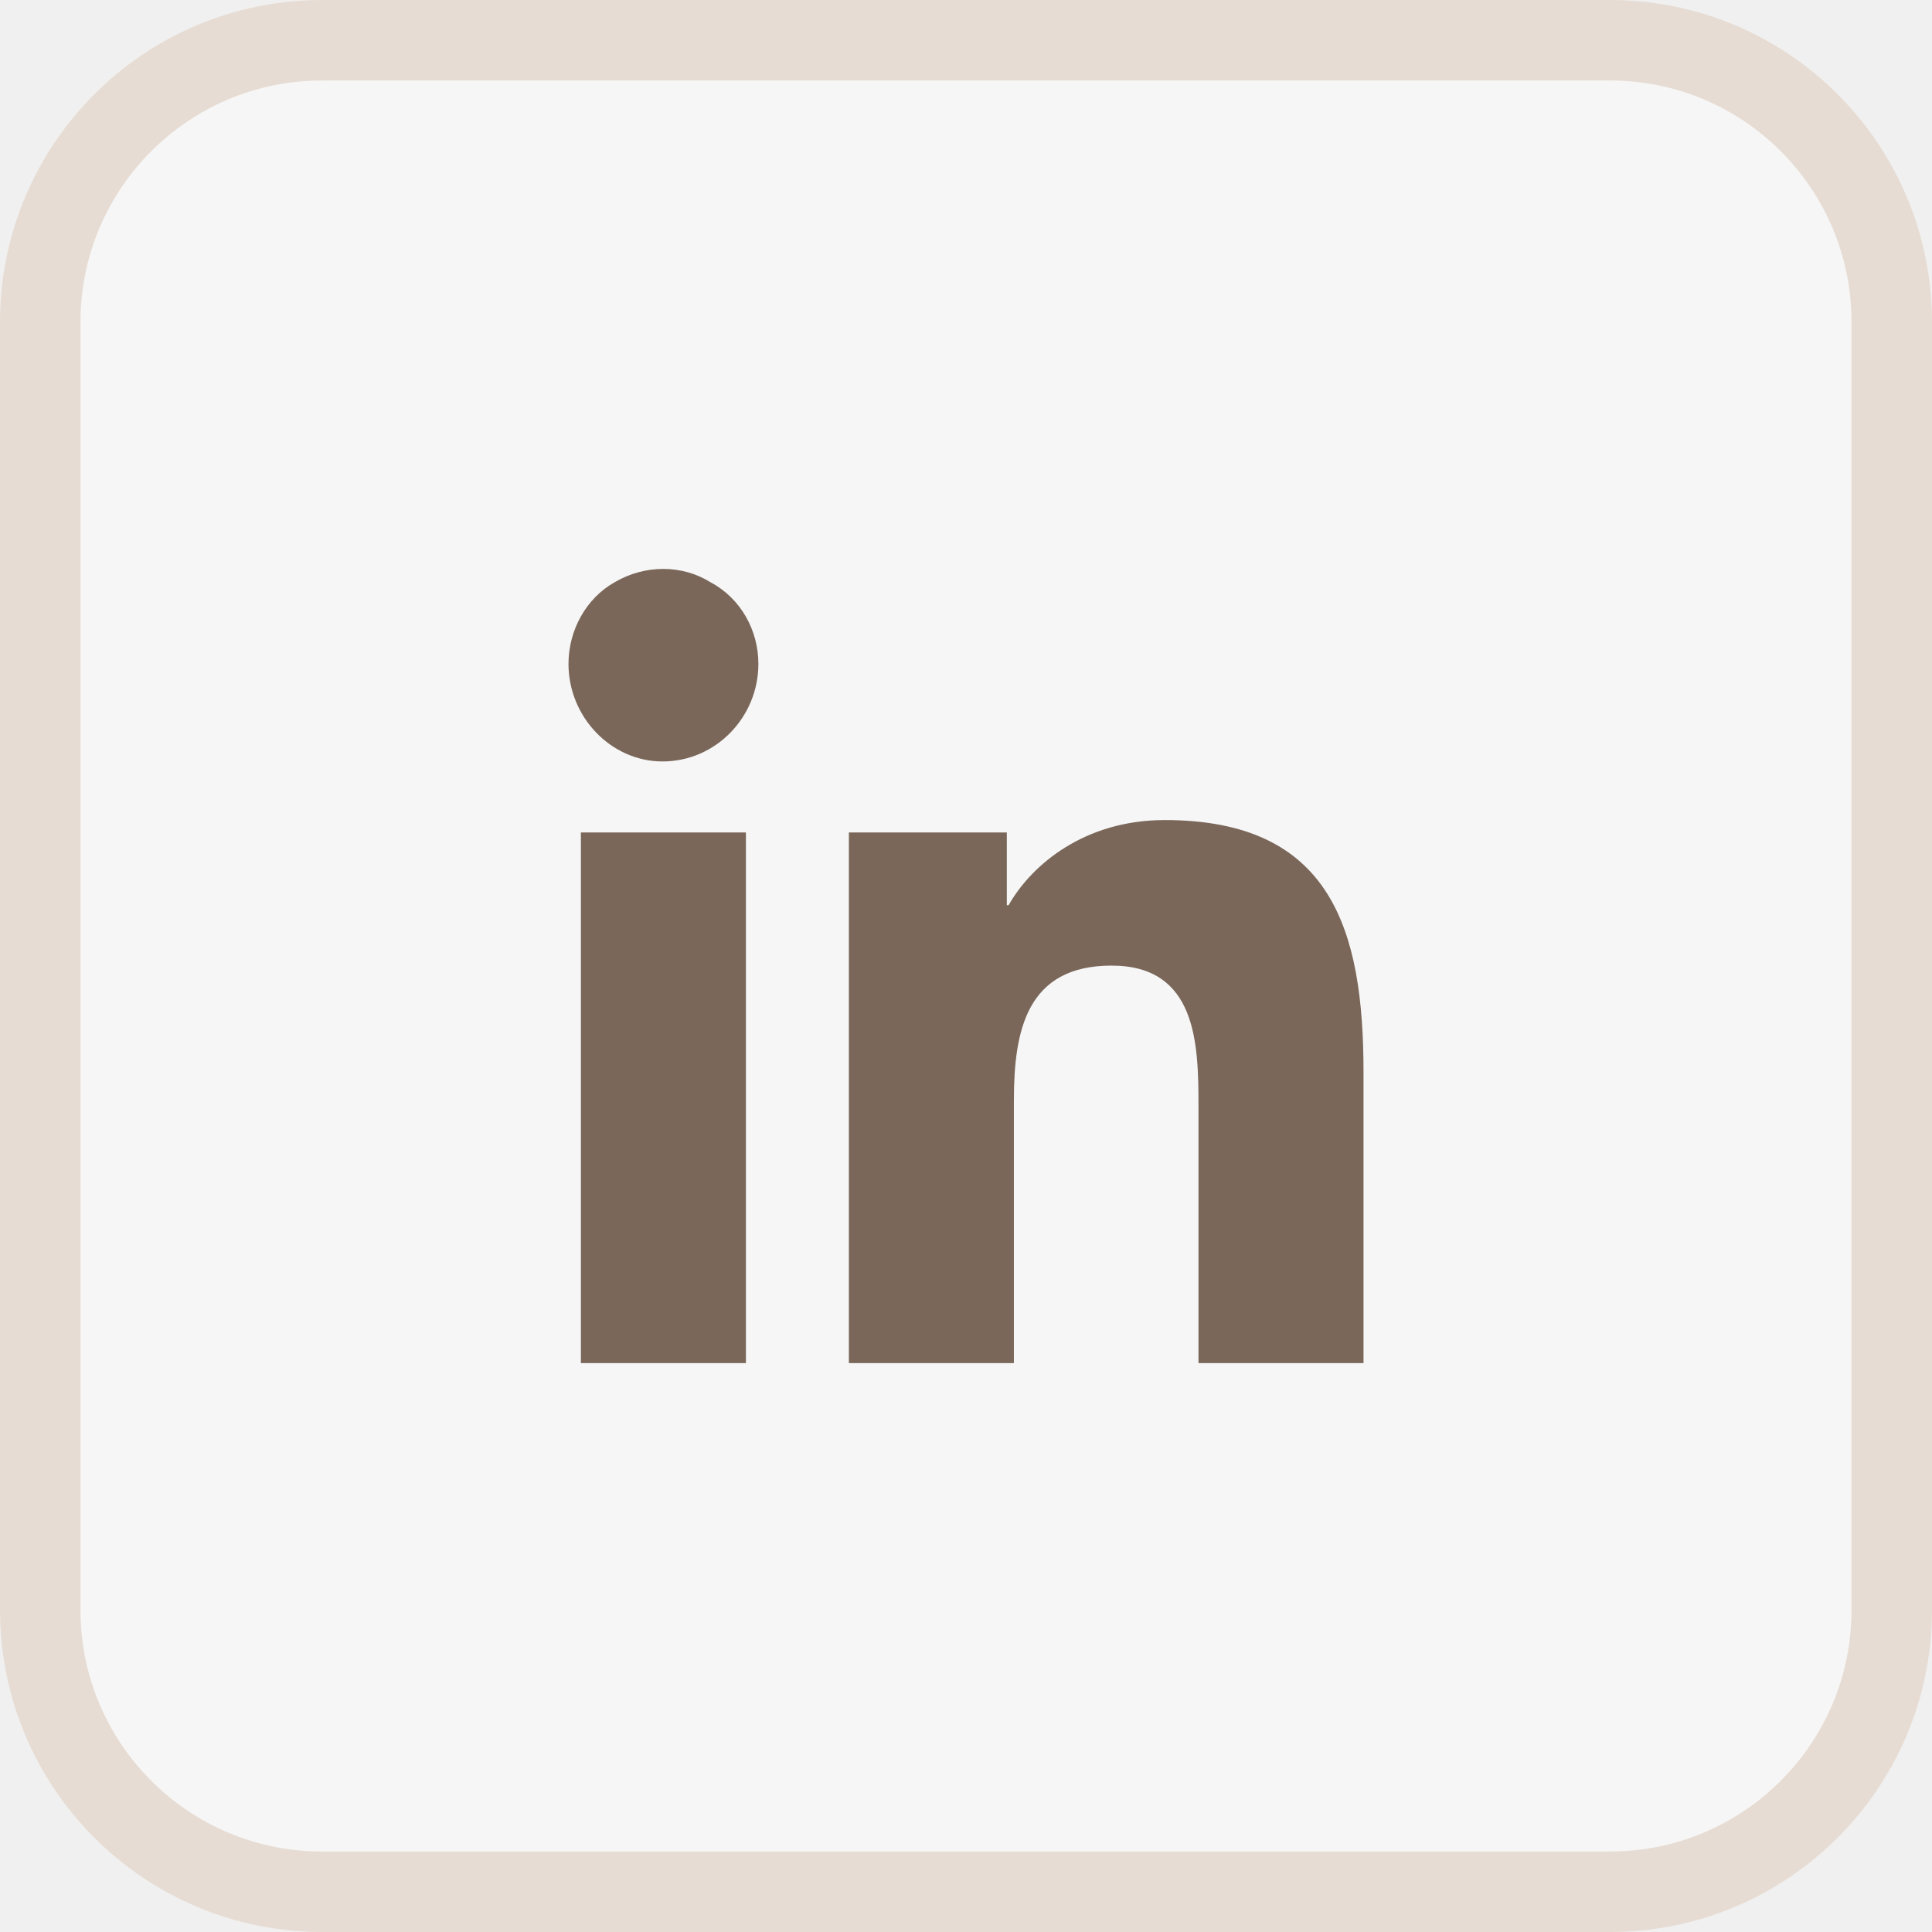
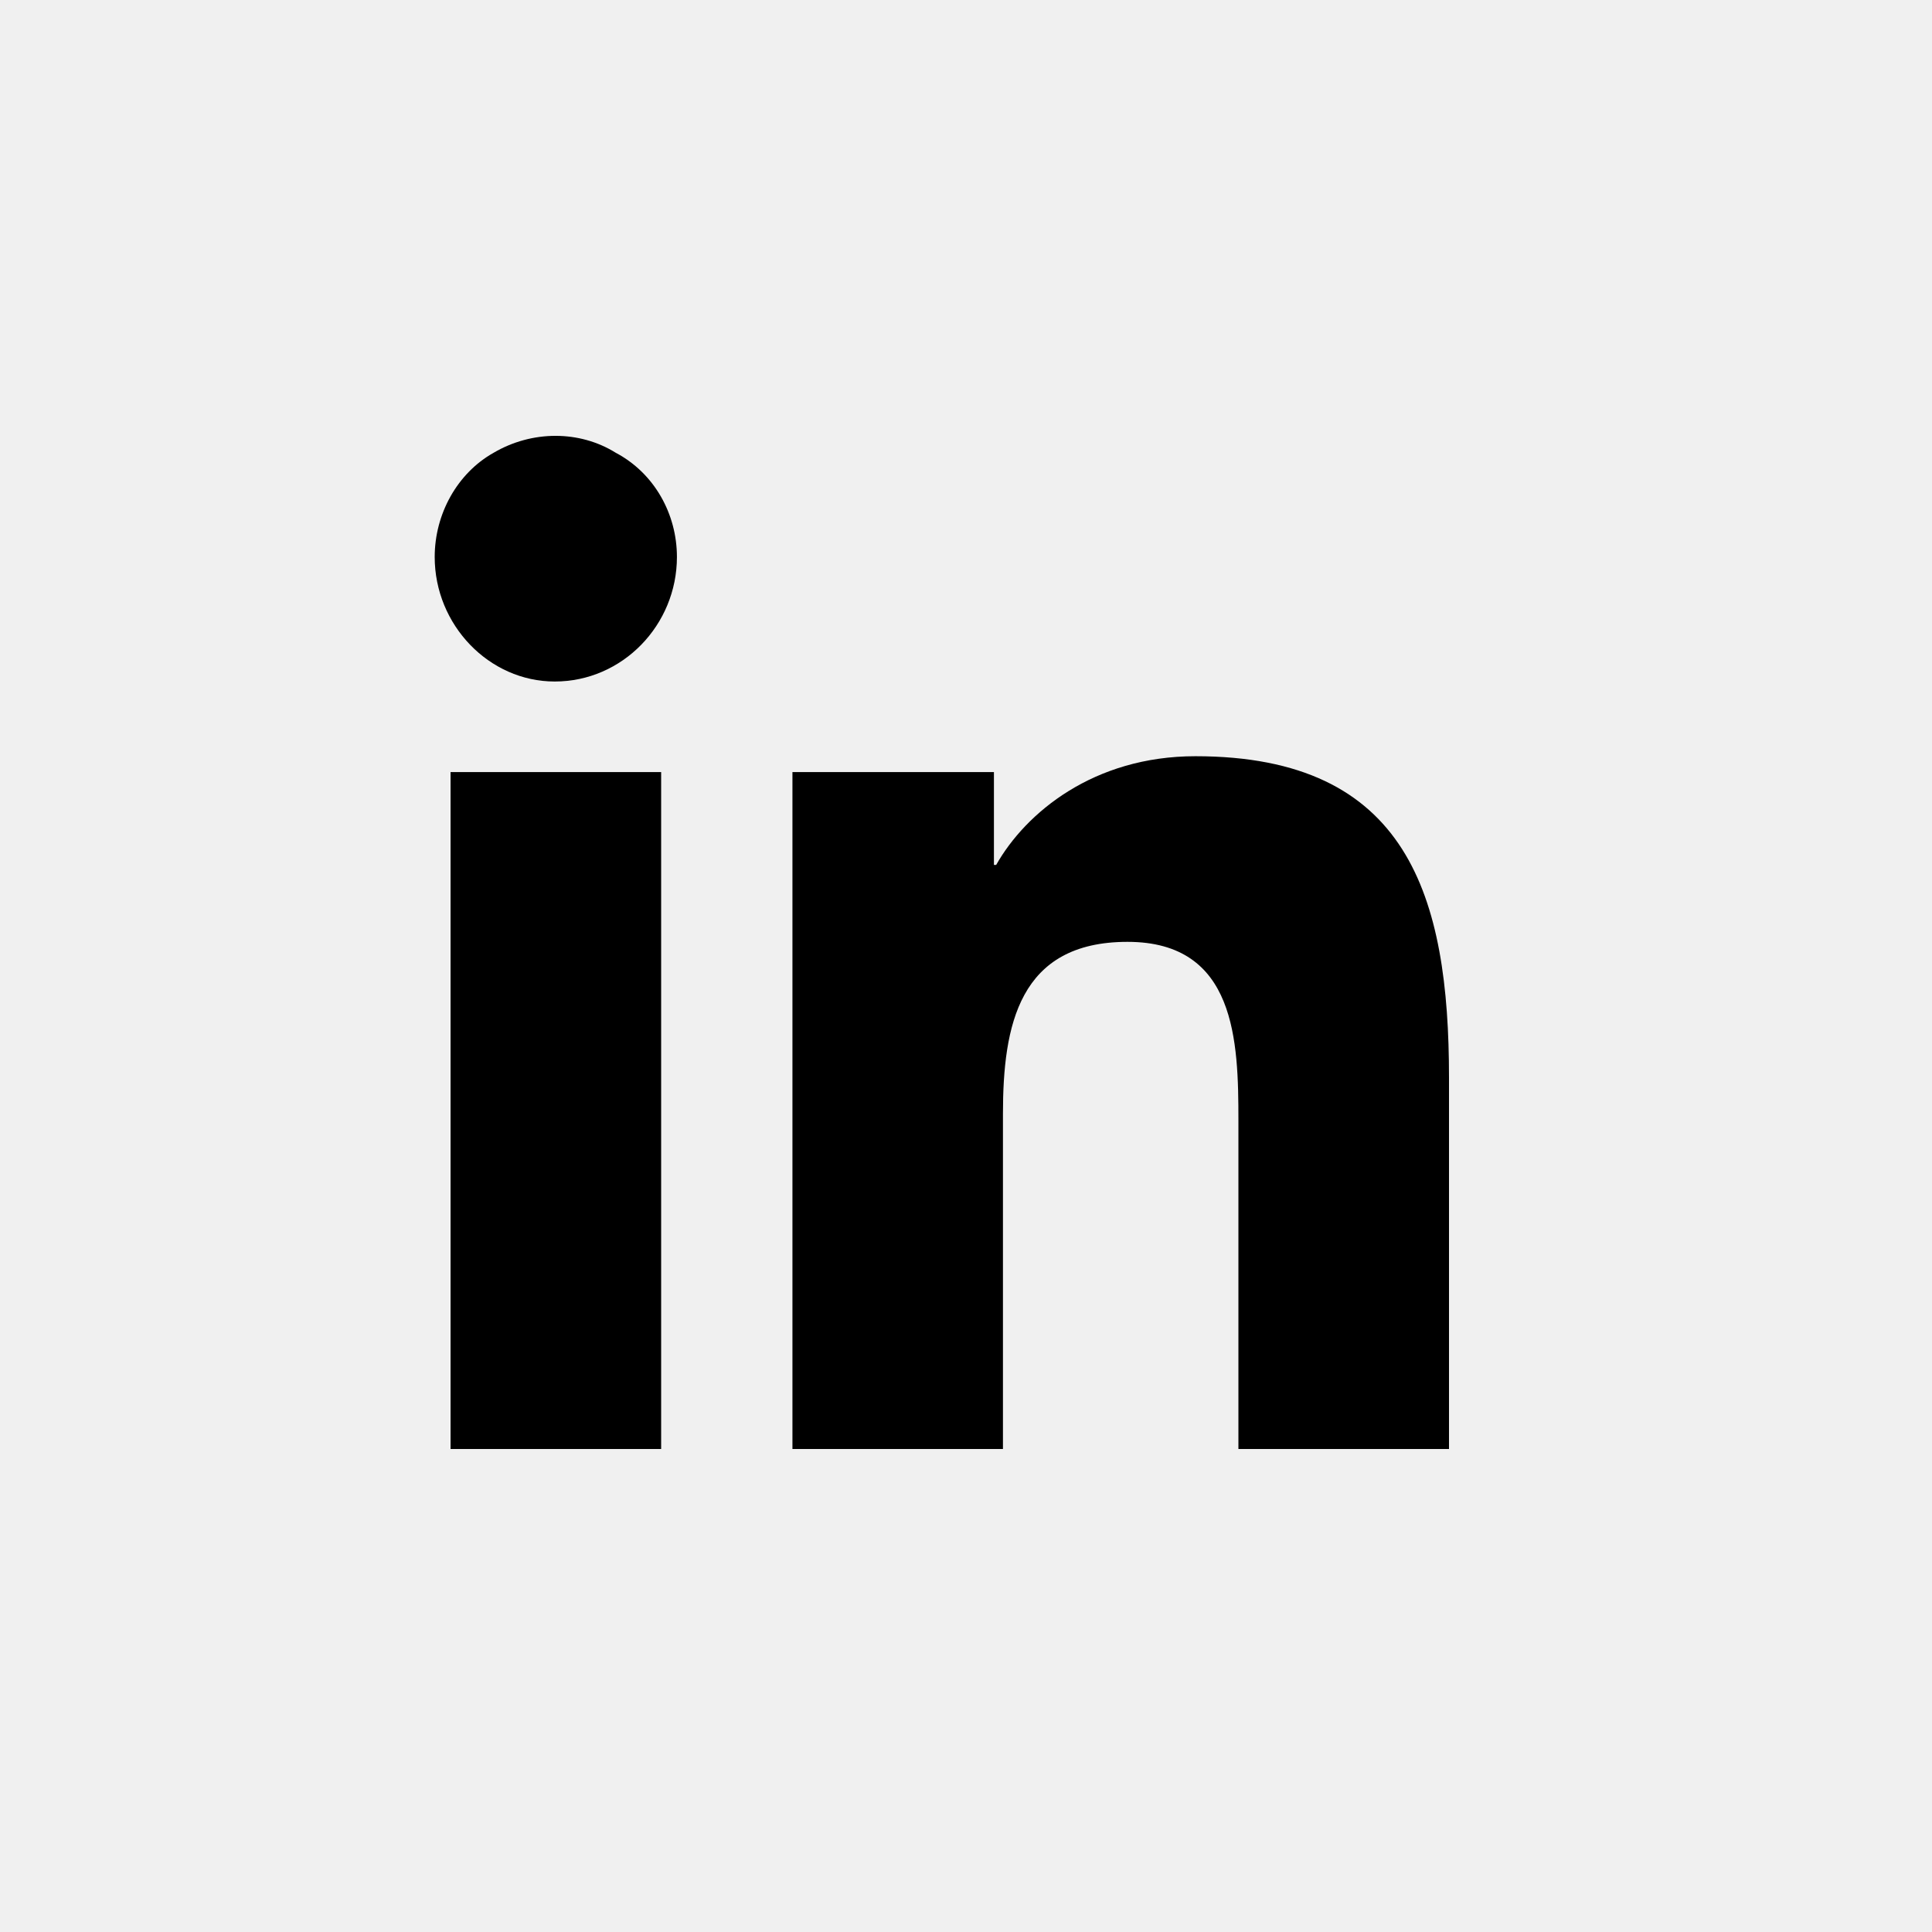
<svg xmlns="http://www.w3.org/2000/svg" width="24" height="24" viewBox="0 0 24 24" fill="none">
-   <rect x="0.5" y="0.5" width="23" height="23" rx="3.5" fill="white" fill-opacity="0.37" />
-   <rect x="0.5" y="0.5" width="23" height="23" rx="3.5" stroke="#E6DCD3" />
-   <path d="M9.266 16.933H7.216V10.341H9.266V16.933ZM8.23 9.459C7.591 9.459 7.062 8.908 7.062 8.247C7.062 7.828 7.282 7.431 7.635 7.233C8.01 7.012 8.473 7.012 8.826 7.233C9.2 7.431 9.421 7.828 9.421 8.247C9.421 8.908 8.892 9.459 8.23 9.459ZM14.888 16.933V13.736C14.888 12.964 14.866 11.995 13.808 11.995C12.749 11.995 12.595 12.81 12.595 13.67V16.933H10.545V10.341H12.507V11.245H12.529C12.816 10.738 13.477 10.187 14.469 10.187C16.541 10.187 16.938 11.554 16.938 13.317V16.933H14.888Z" fill="#7A6759" />
+   <g clip-path="url(#clip0_67_19229)">
+     <path d="M8.213 18H5.597V9.591H8.213V18ZM6.891 8.466C6.075 8.466 5.4 7.763 5.4 6.919C5.4 6.384 5.681 5.878 6.131 5.625C6.609 5.344 7.2 5.344 7.65 5.625C8.128 5.878 8.409 6.384 8.409 6.919C8.409 7.763 7.734 8.466 6.891 8.466ZM17.972 18H15.384V13.922C15.384 12.937 15.356 11.7 14.006 11.7C12.656 11.7 12.459 12.741 12.459 13.837V18H9.844V9.591H12.347V10.744H12.375C12.741 10.097 13.584 9.394 14.85 9.394C17.494 9.394 18 11.137 18 13.387V18H17.972Z" fill="black" />
+   </g>
+   <defs>
+     <clipPath id="clip0_67_19229">
+       <rect width="24" height="24" fill="white" />
+     </clipPath>
+   </defs>
</svg>
